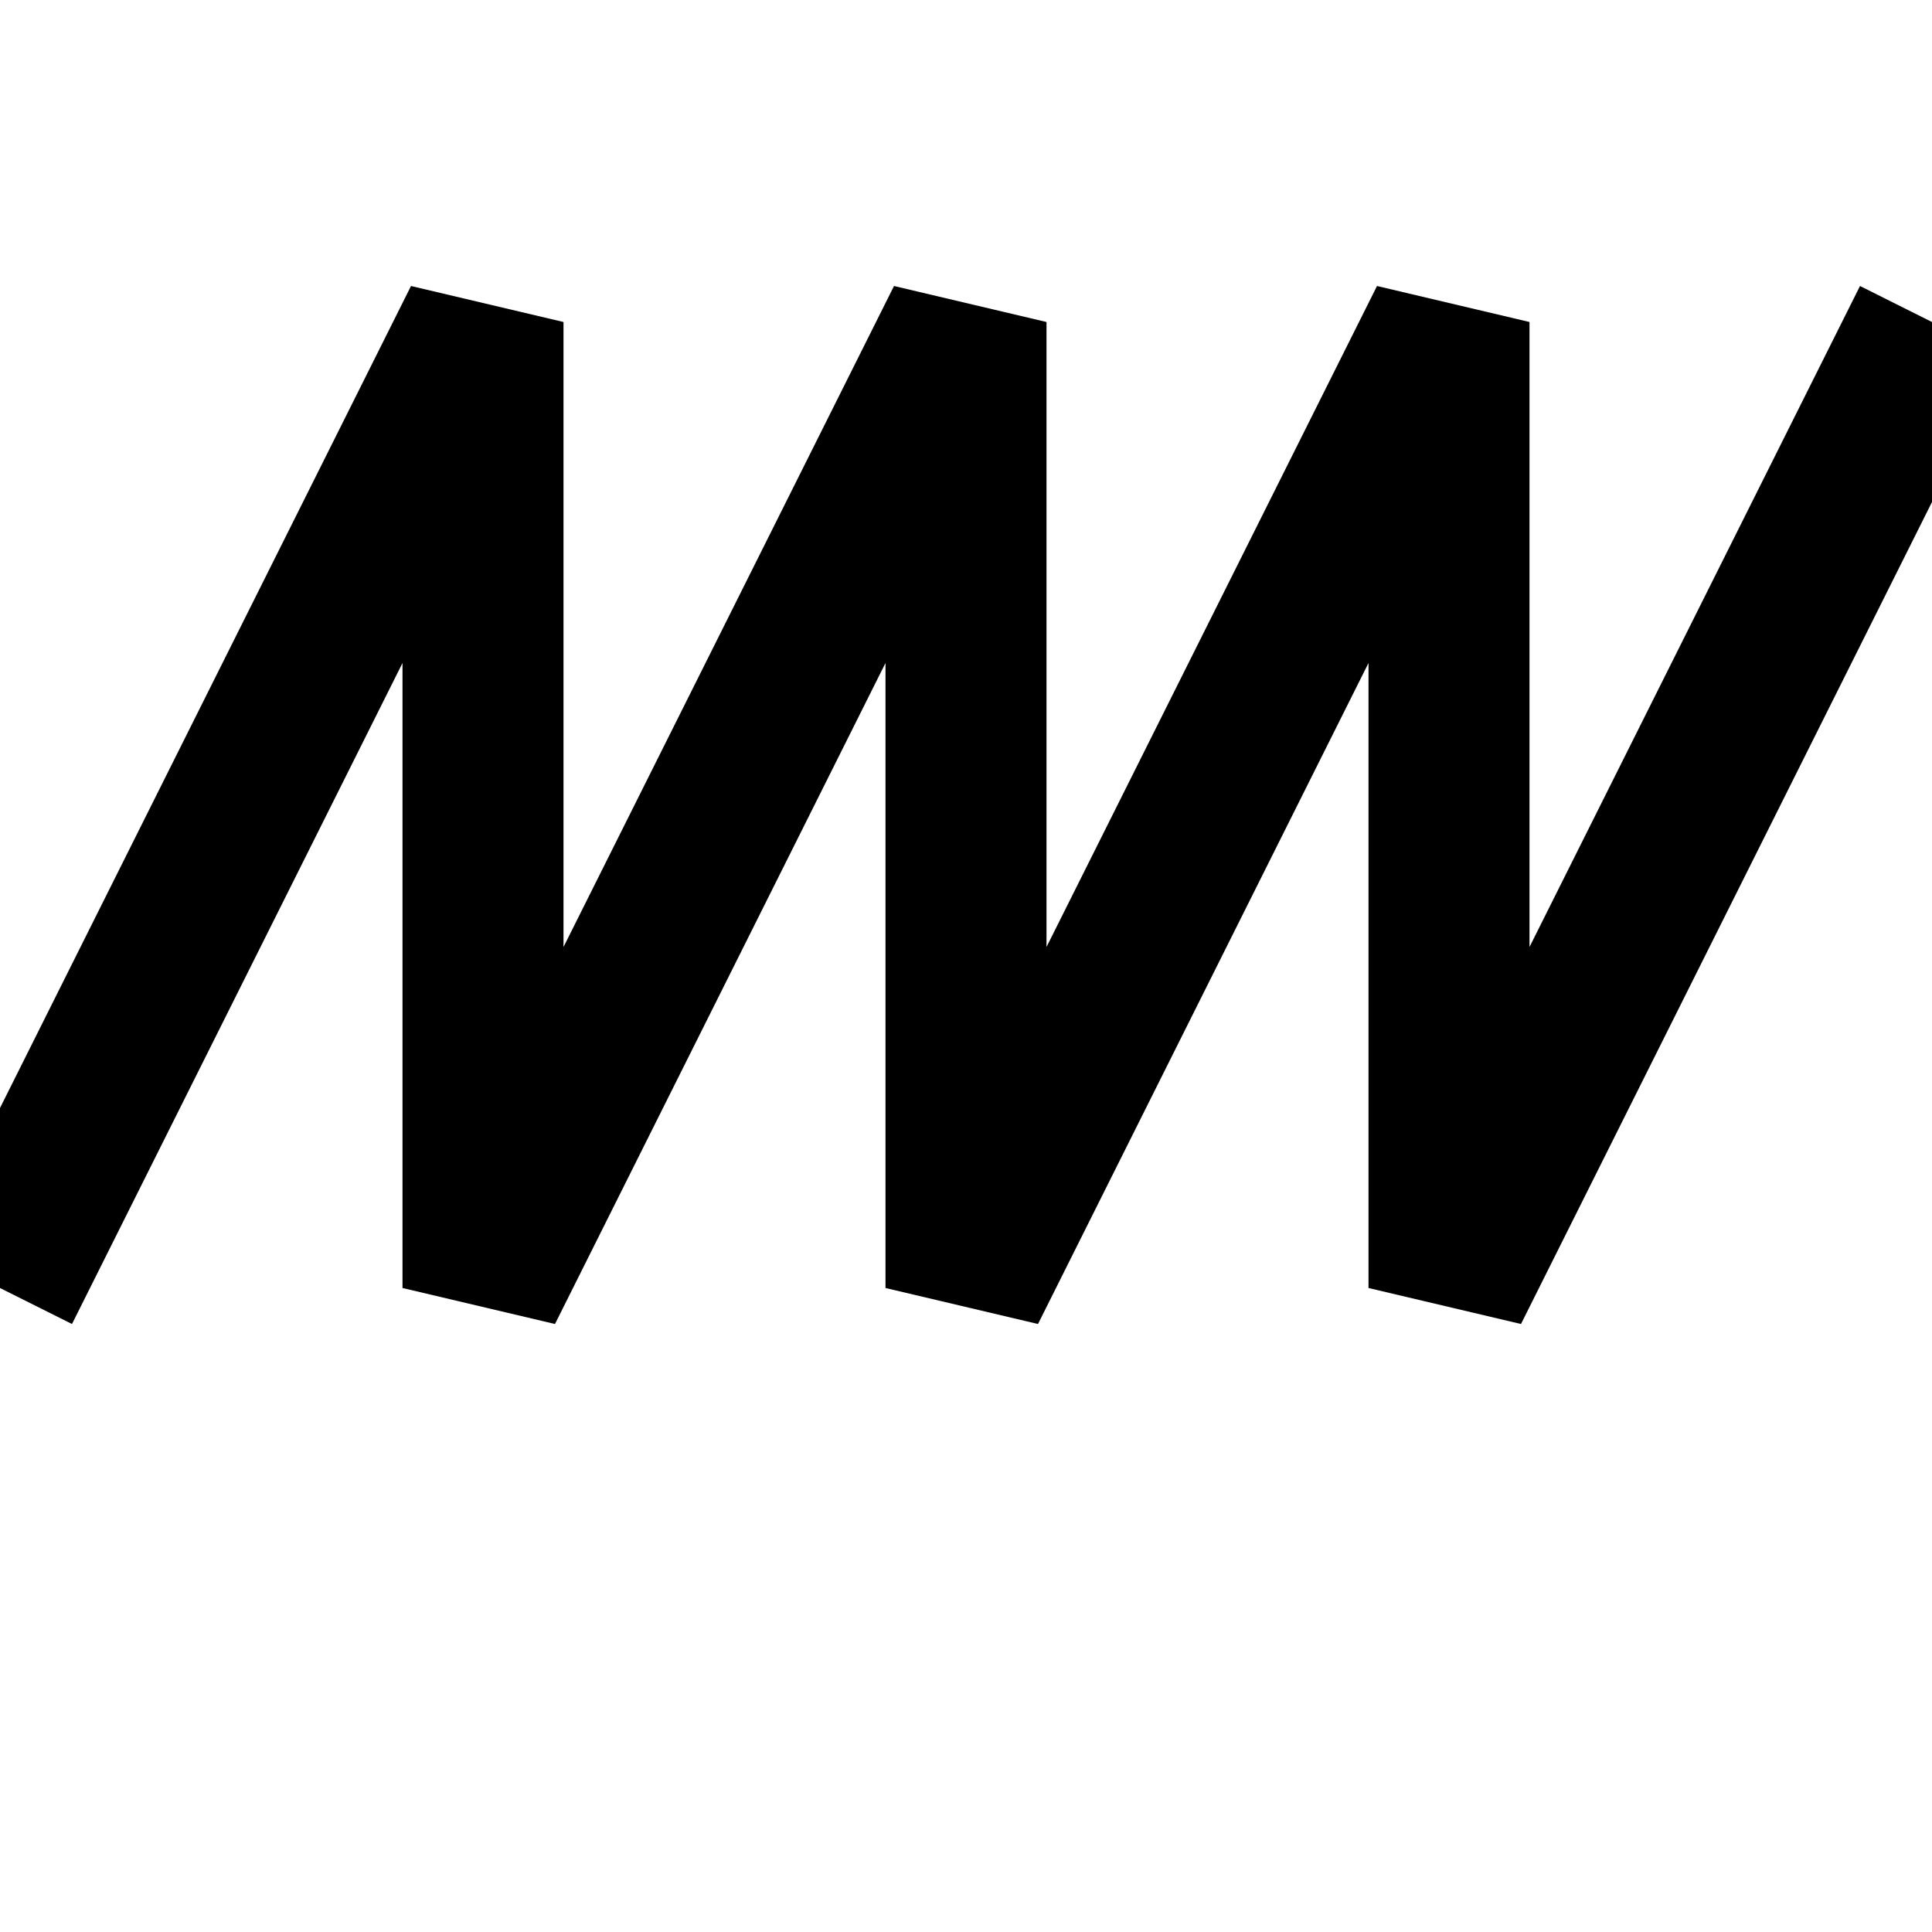
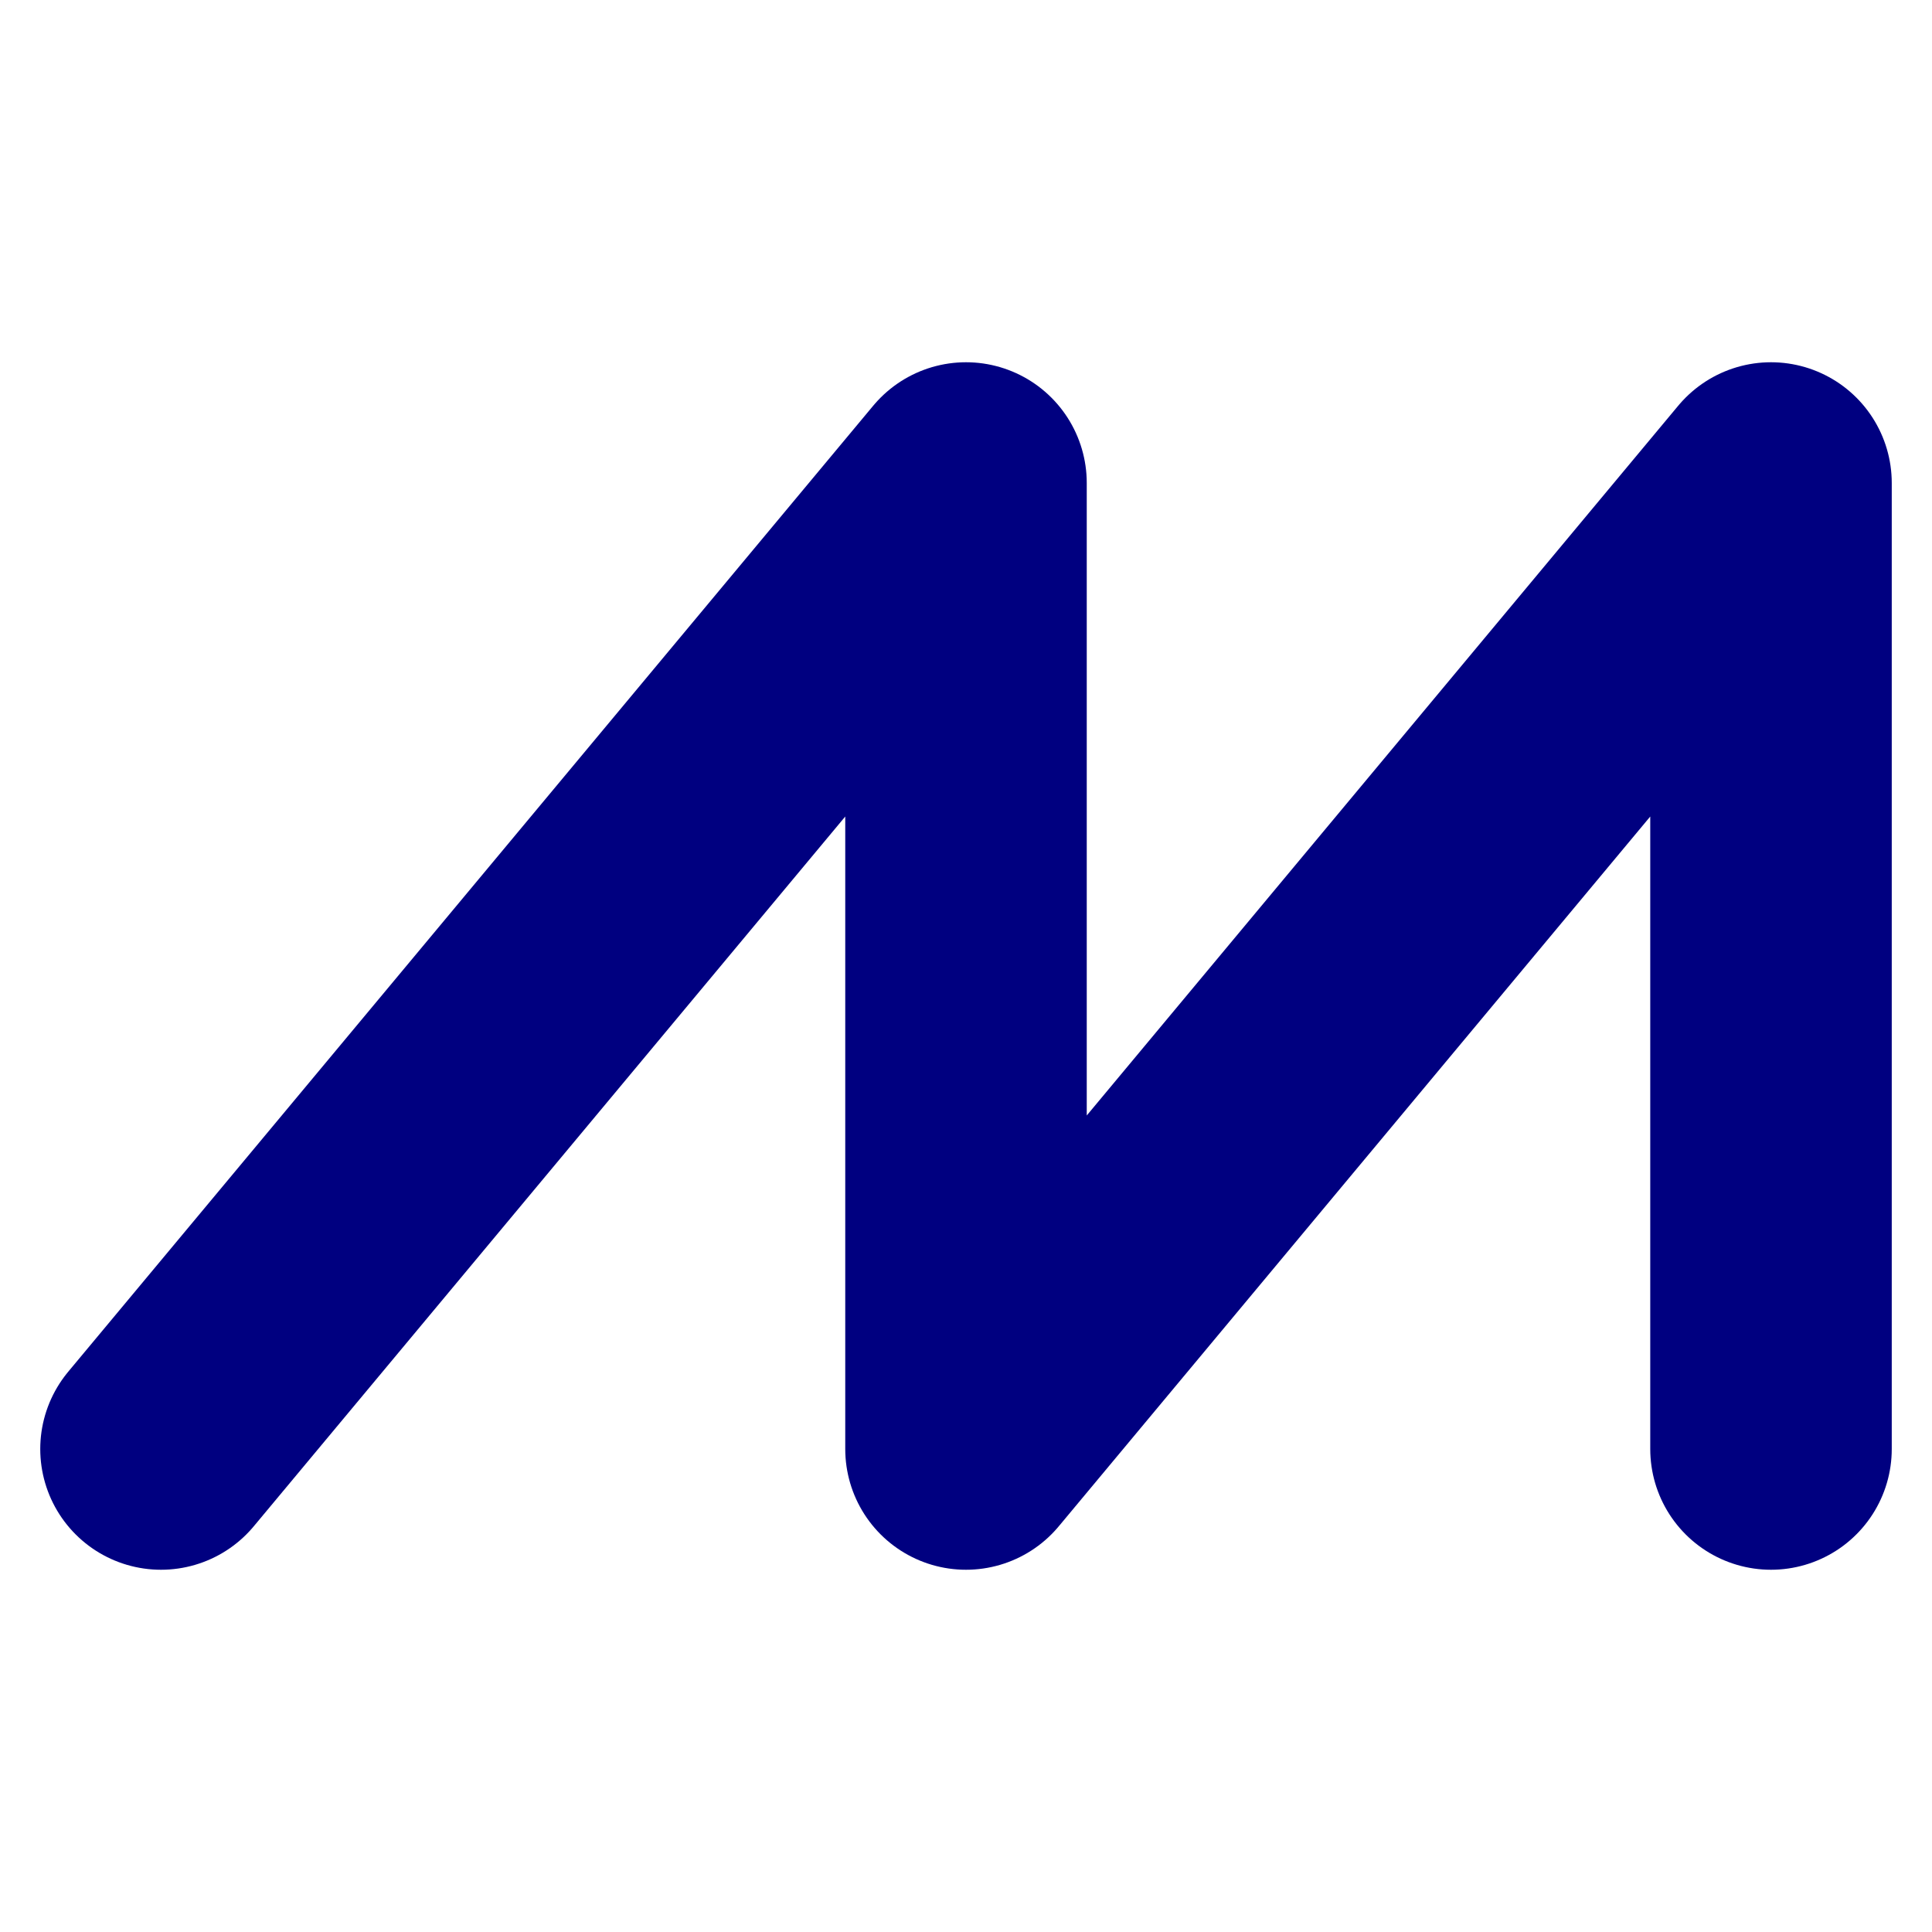
- <svg xmlns="http://www.w3.org/2000/svg" viewBox="0 0 24 24" width="24" height="24" aria-hidden="true" role="img">
-   <path d="M0 16 L6 4 L6 16 L12 4 L12 16 L18 4 L18 16 L24 4" fill="none" stroke="currentColor" stroke-width="2" stroke-linecap="butt" stroke-linejoin="miter" />
+ <svg xmlns="http://www.w3.org/2000/svg" viewBox="0 0 24 24" width="24" height="24" role="img">
+   <path d="M2 18 L12 6 V18 L22 6 V18" fill="none" stroke="#000080" stroke-width="3" stroke-linecap="round" stroke-linejoin="round" />
</svg>
